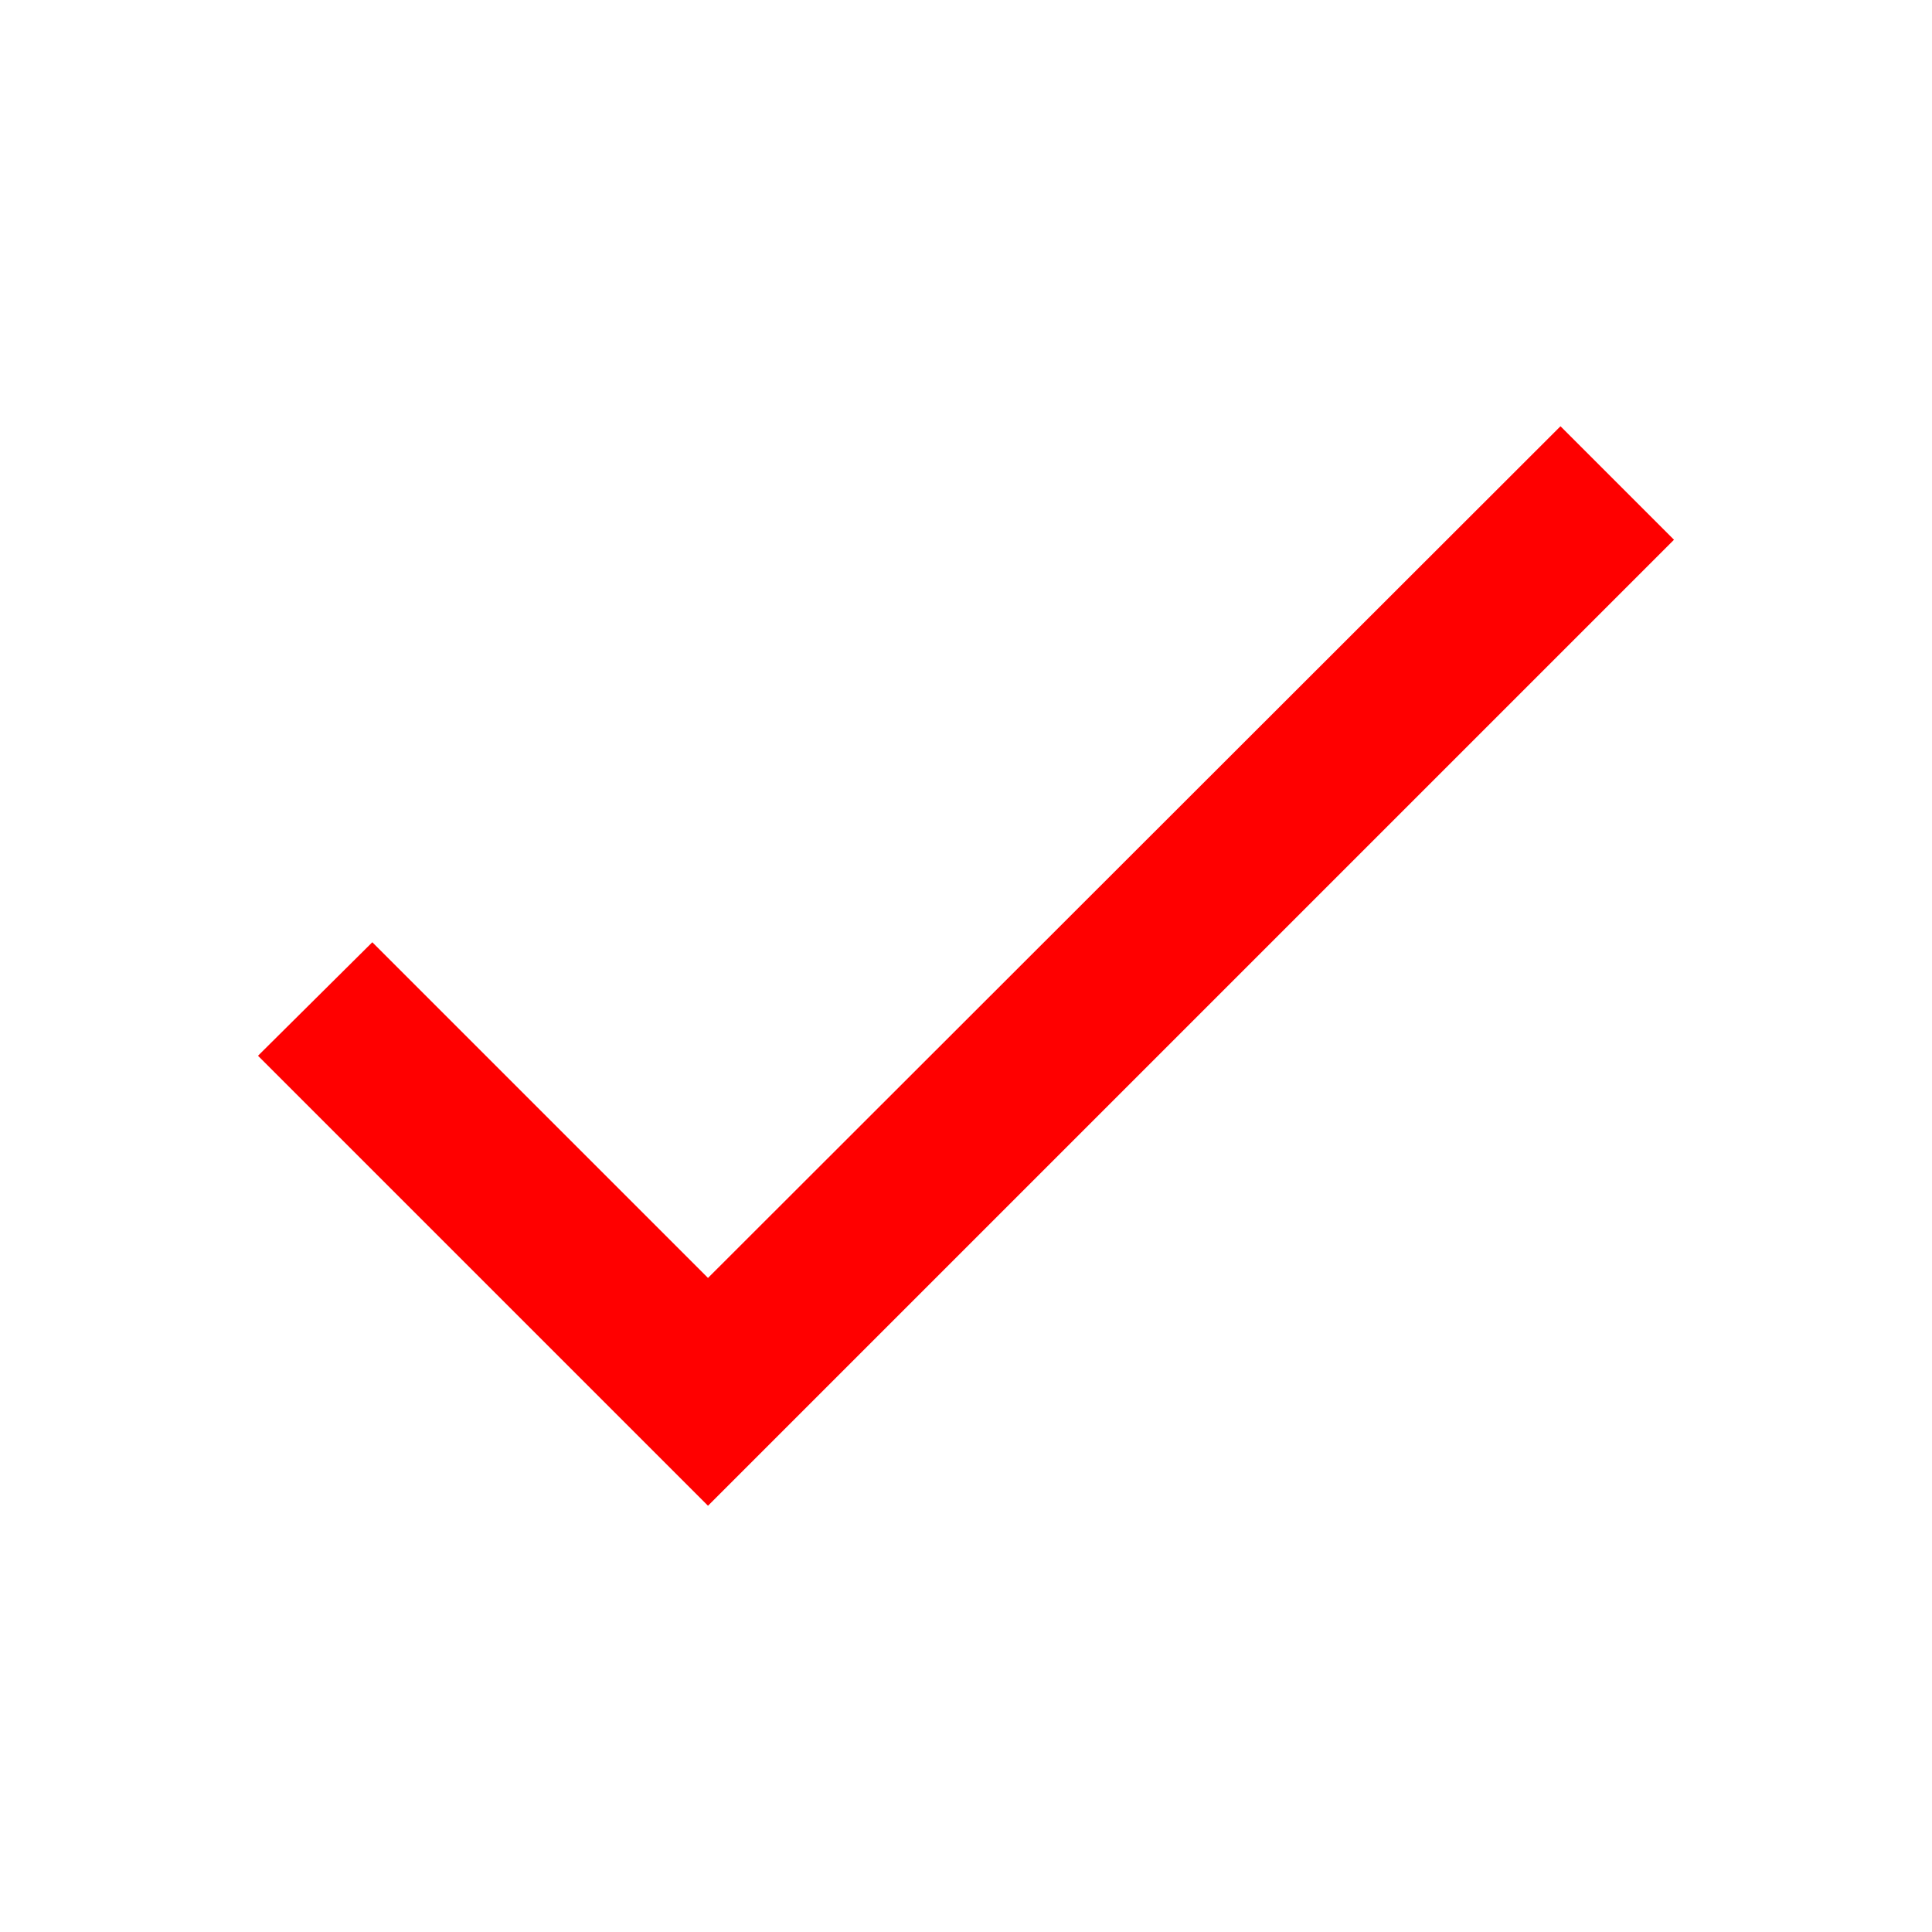
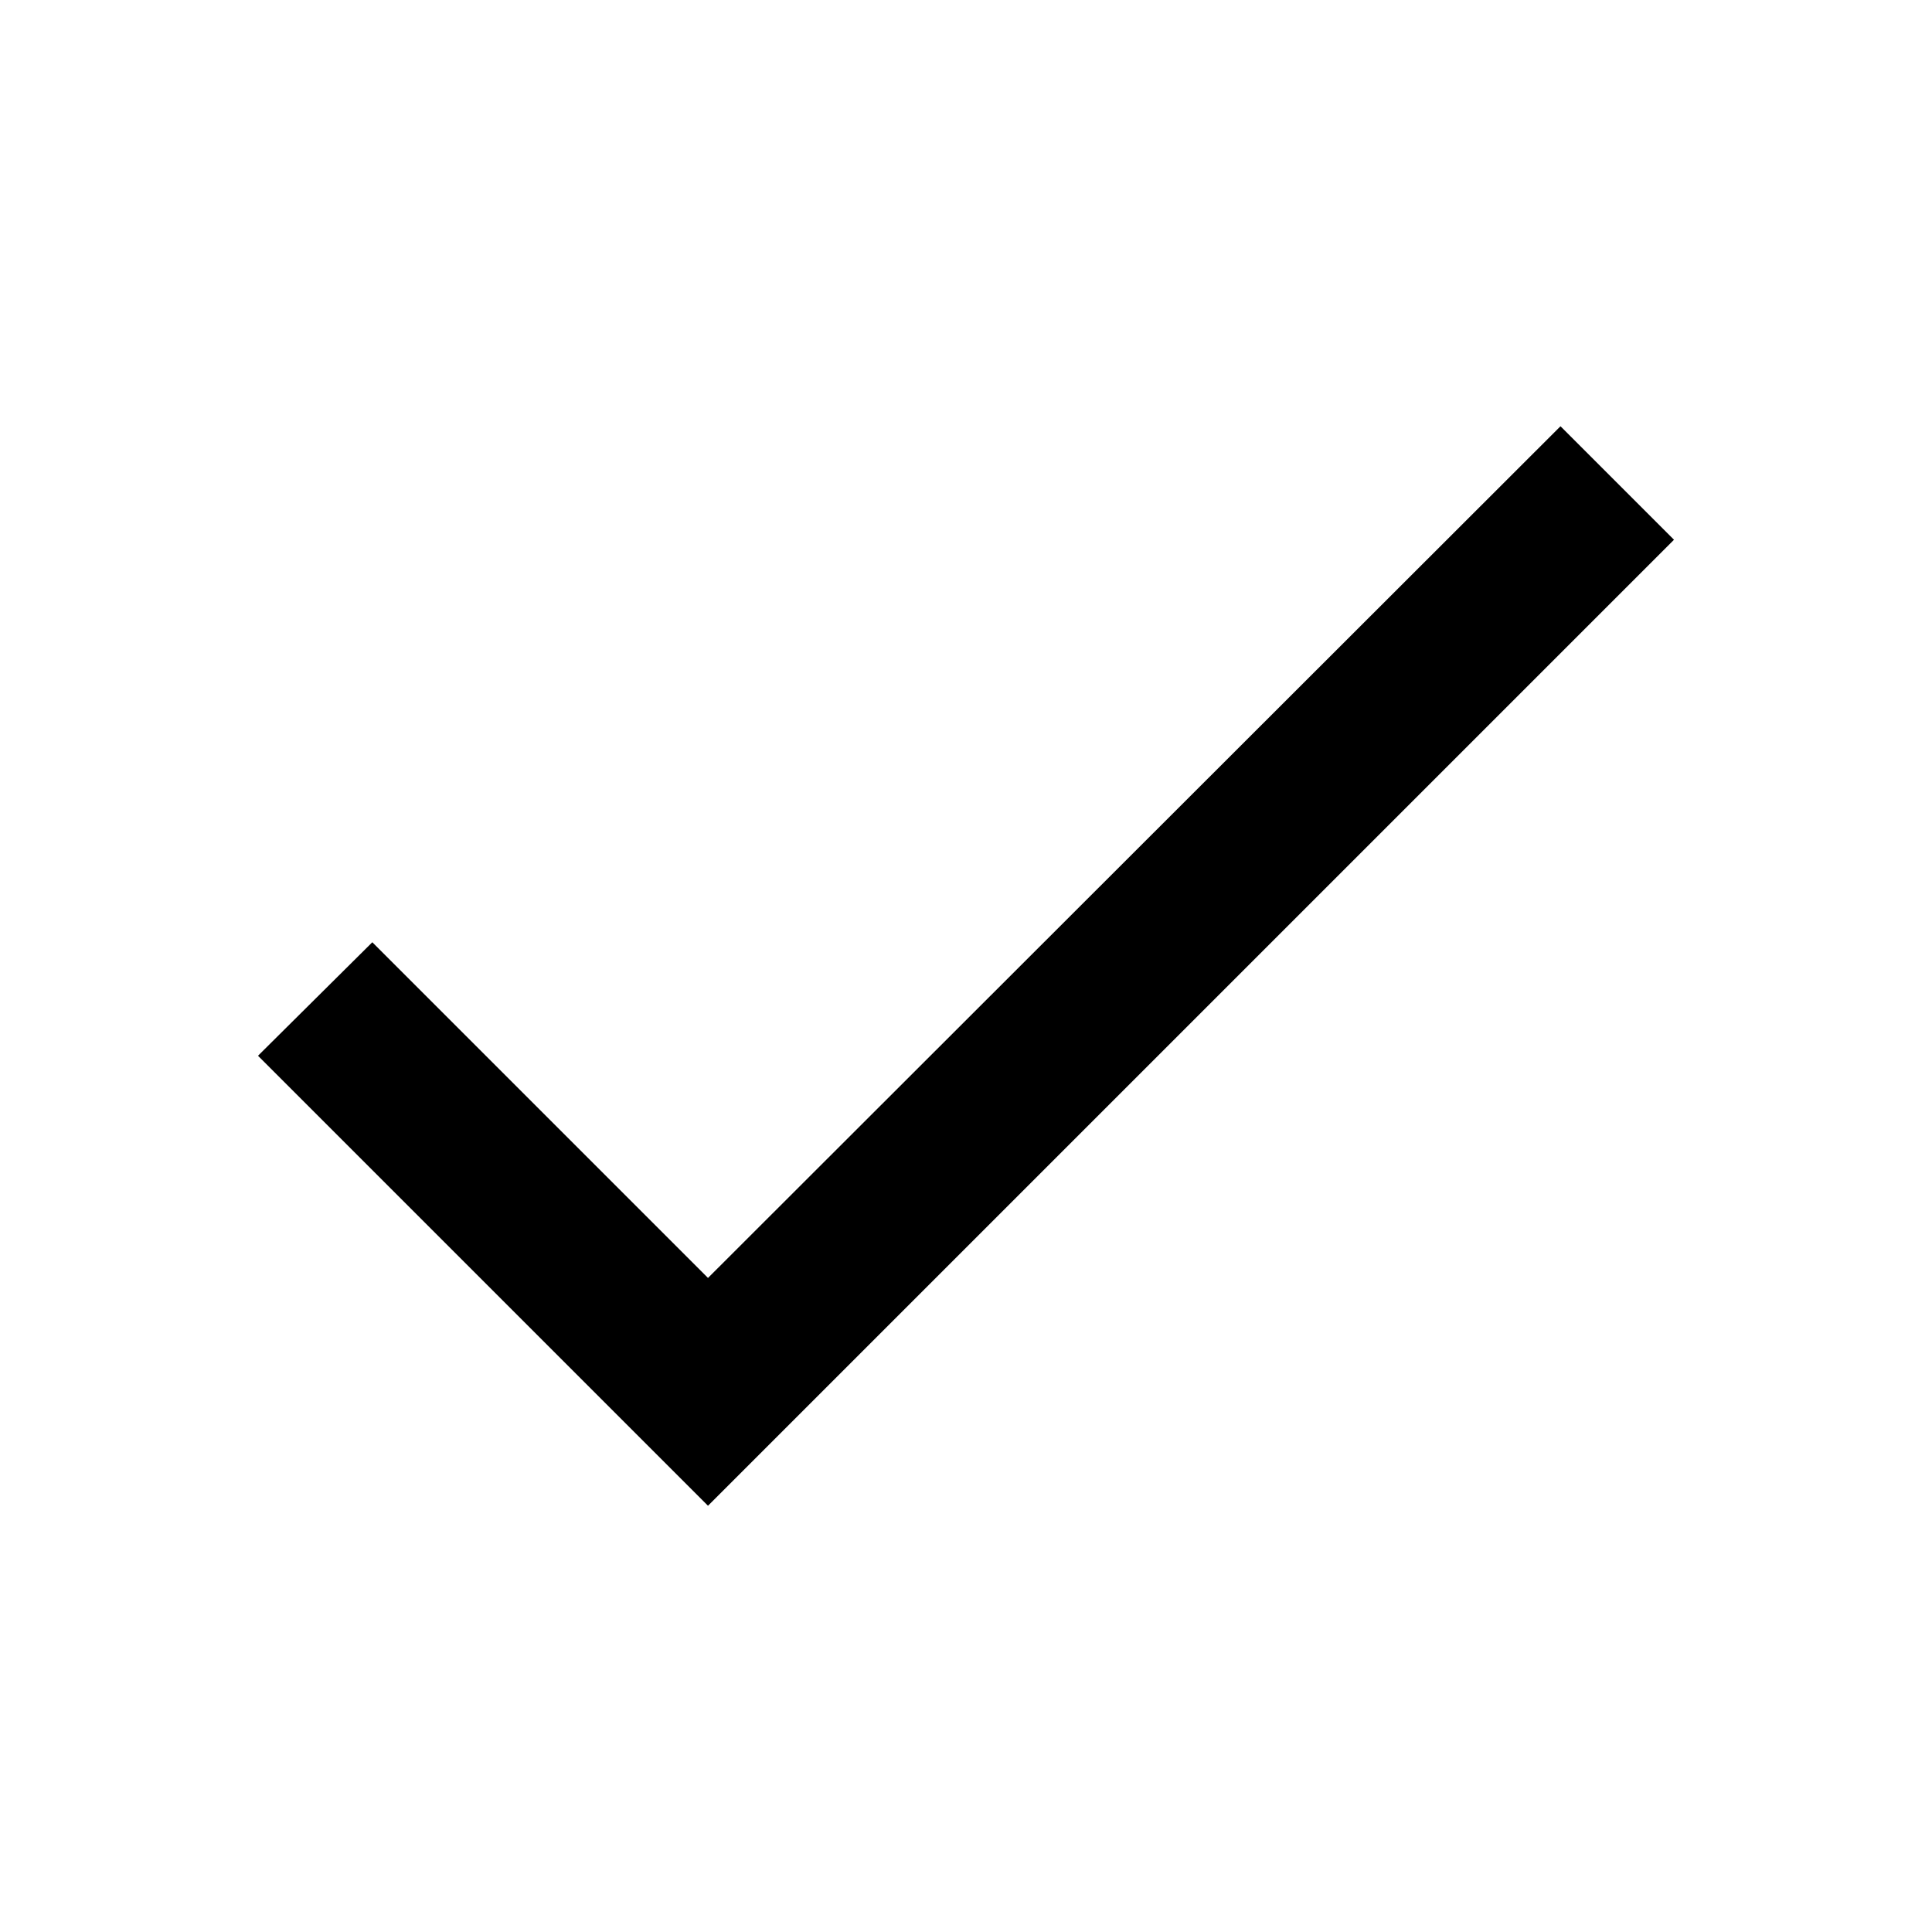
<svg xmlns="http://www.w3.org/2000/svg" width="24" height="24" viewBox="0 0 24 24" fill="none">
-   <path d="M8.795 15.875L4.625 11.705L3.205 13.115L8.795 18.705L20.795 6.705L19.385 5.295L8.795 15.875Z" fill="red" />
+   <path d="M8.795 15.875L4.625 11.705L3.205 13.115L8.795 18.705L20.795 6.705L19.385 5.295L8.795 15.875Z" fill="black" />
</svg>
